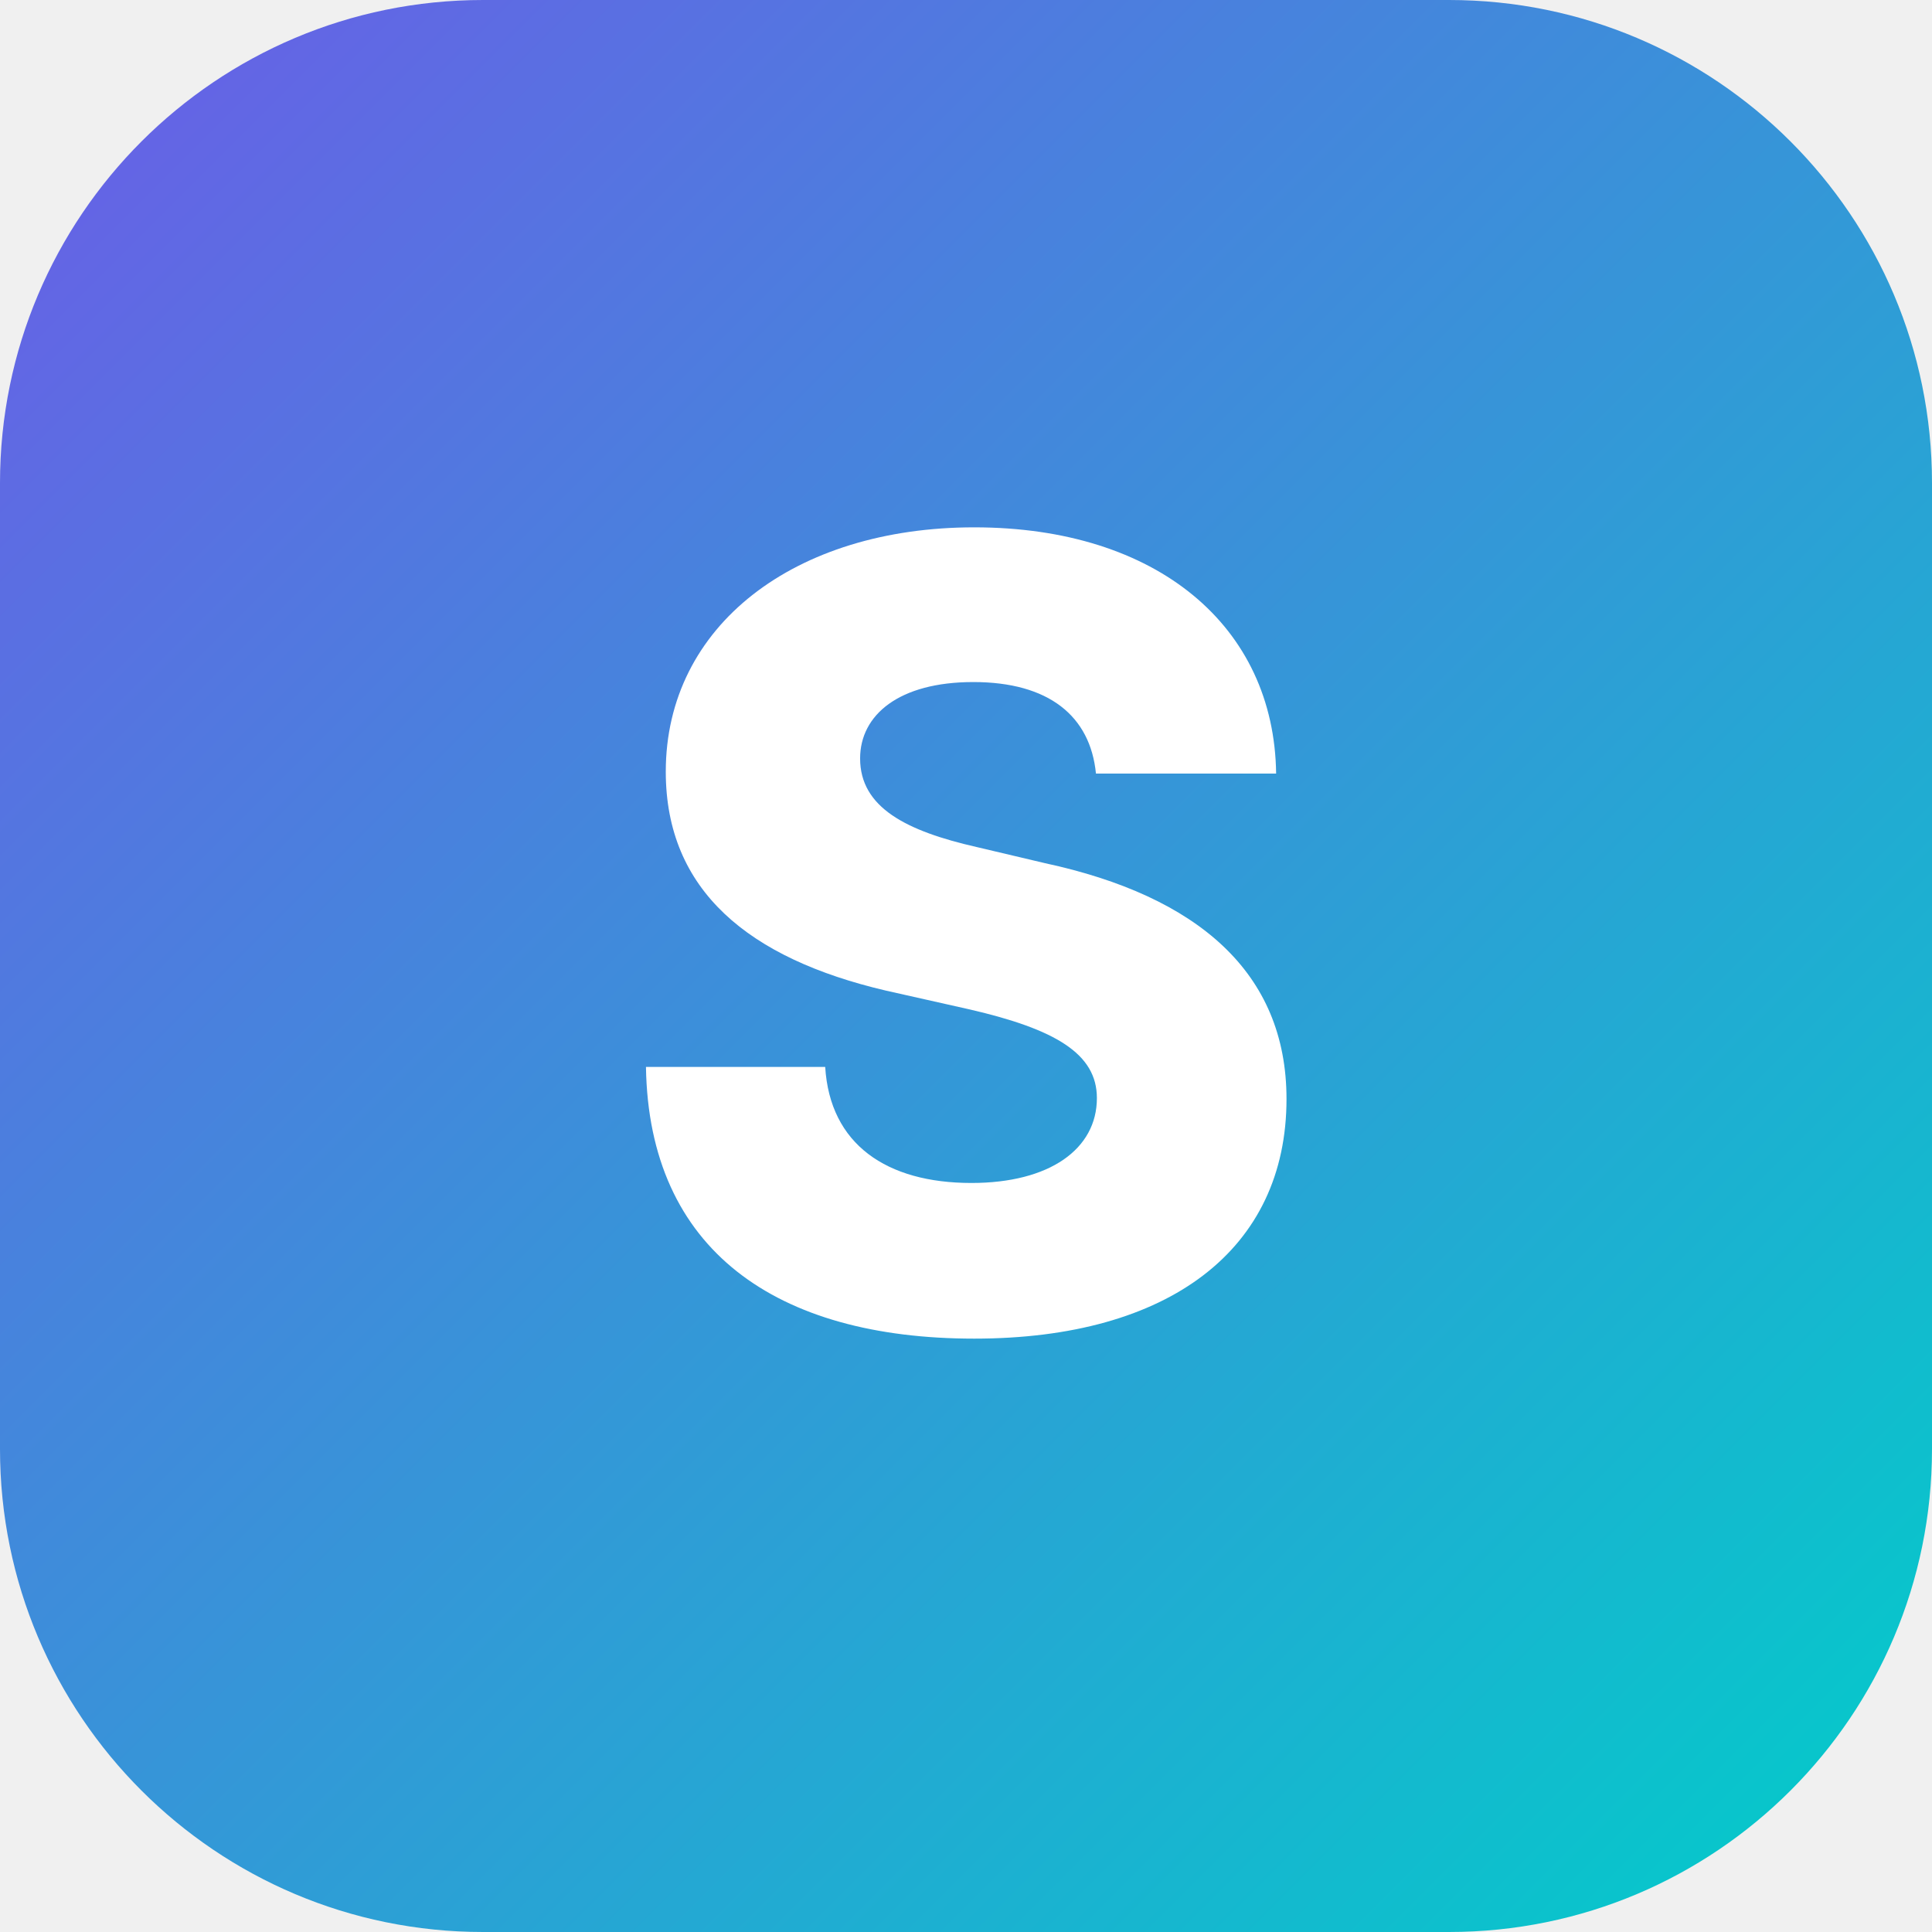
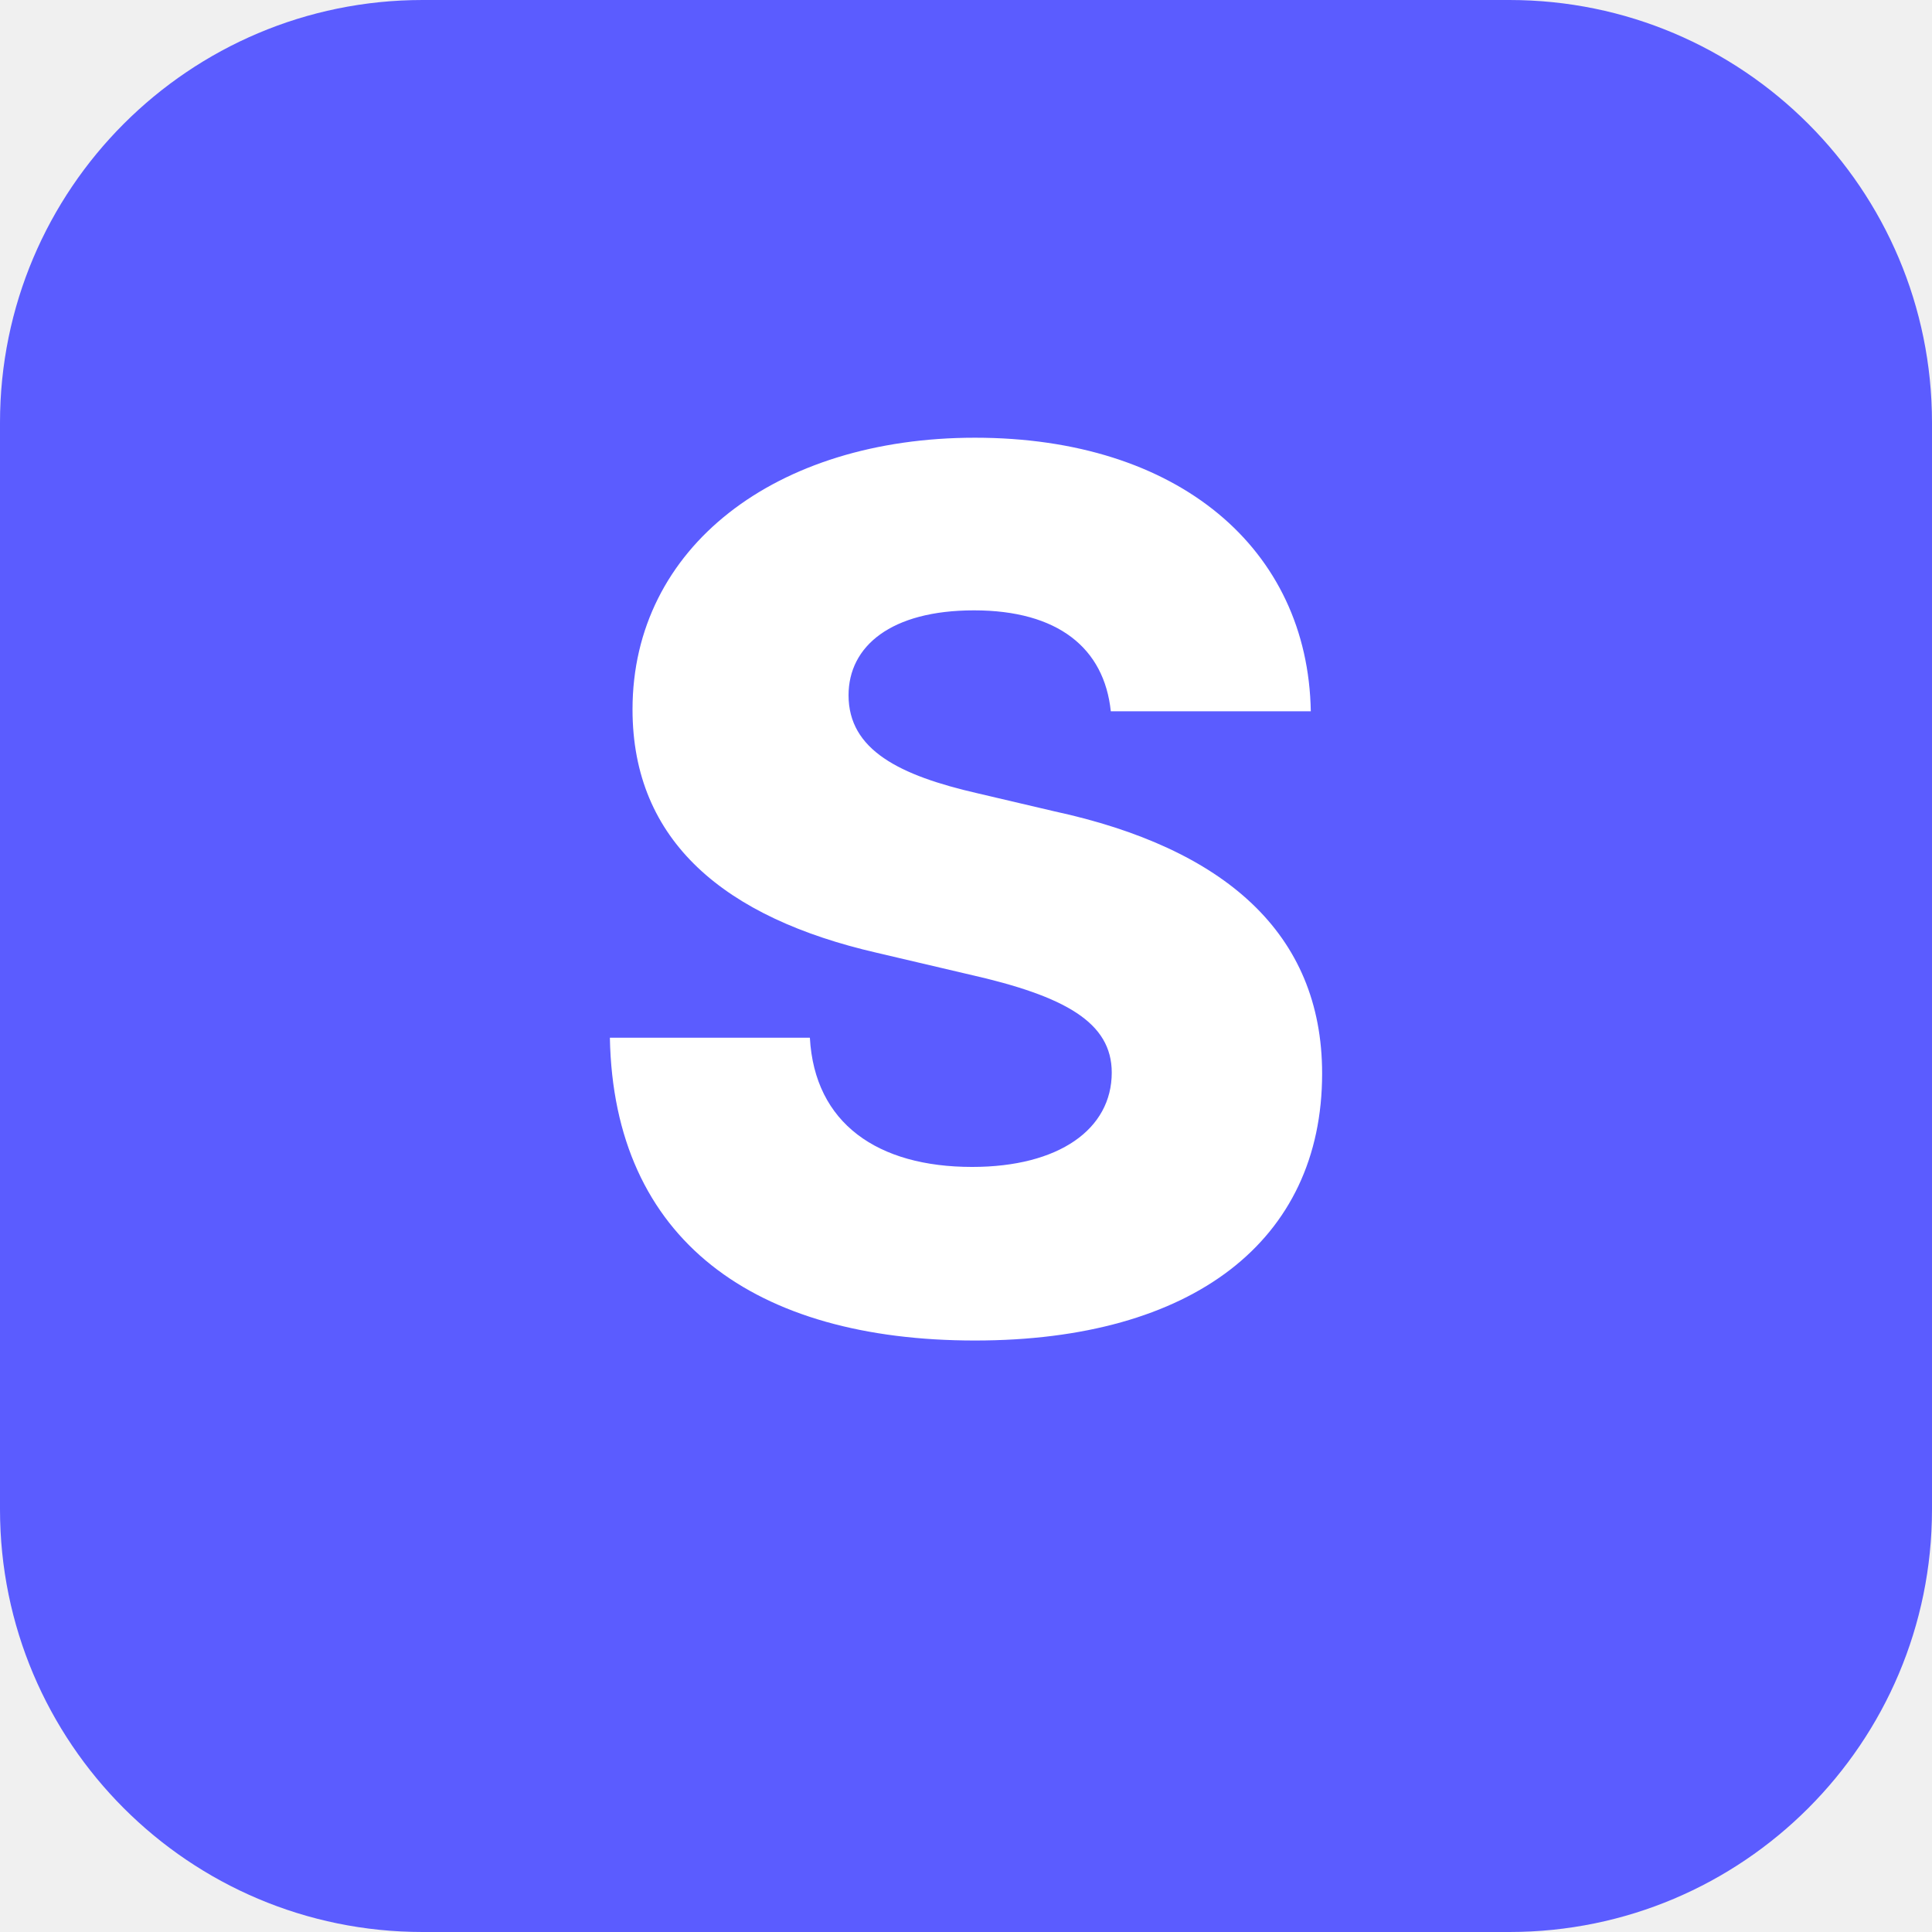
<svg xmlns="http://www.w3.org/2000/svg" viewBox="0 0 32 32">
-   <defs>
-     <linearGradient id="g" x1="0%" y1="0%" x2="100%" y2="100%">
-       <stop offset="0%" style="stop-color:#6C5CE7" />
-       <stop offset="100%" style="stop-color:#00CEC9" />
-     </linearGradient>
-   </defs>
-   <rect width="32" height="32" rx="8" fill="url(#g)" />
-   <text x="16" y="22" text-anchor="middle" font-family="Inter,sans-serif" font-weight="800" font-size="18" fill="white">S</text>
+   <rect width="32" height="32" rx="7" fill="#5B5CFF" />
+   <text x="16" y="22" text-anchor="middle" font-family="Inter,system-ui,sans-serif" font-size="20" font-weight="800" fill="white" letter-spacing="-1">S</text>
</svg>
